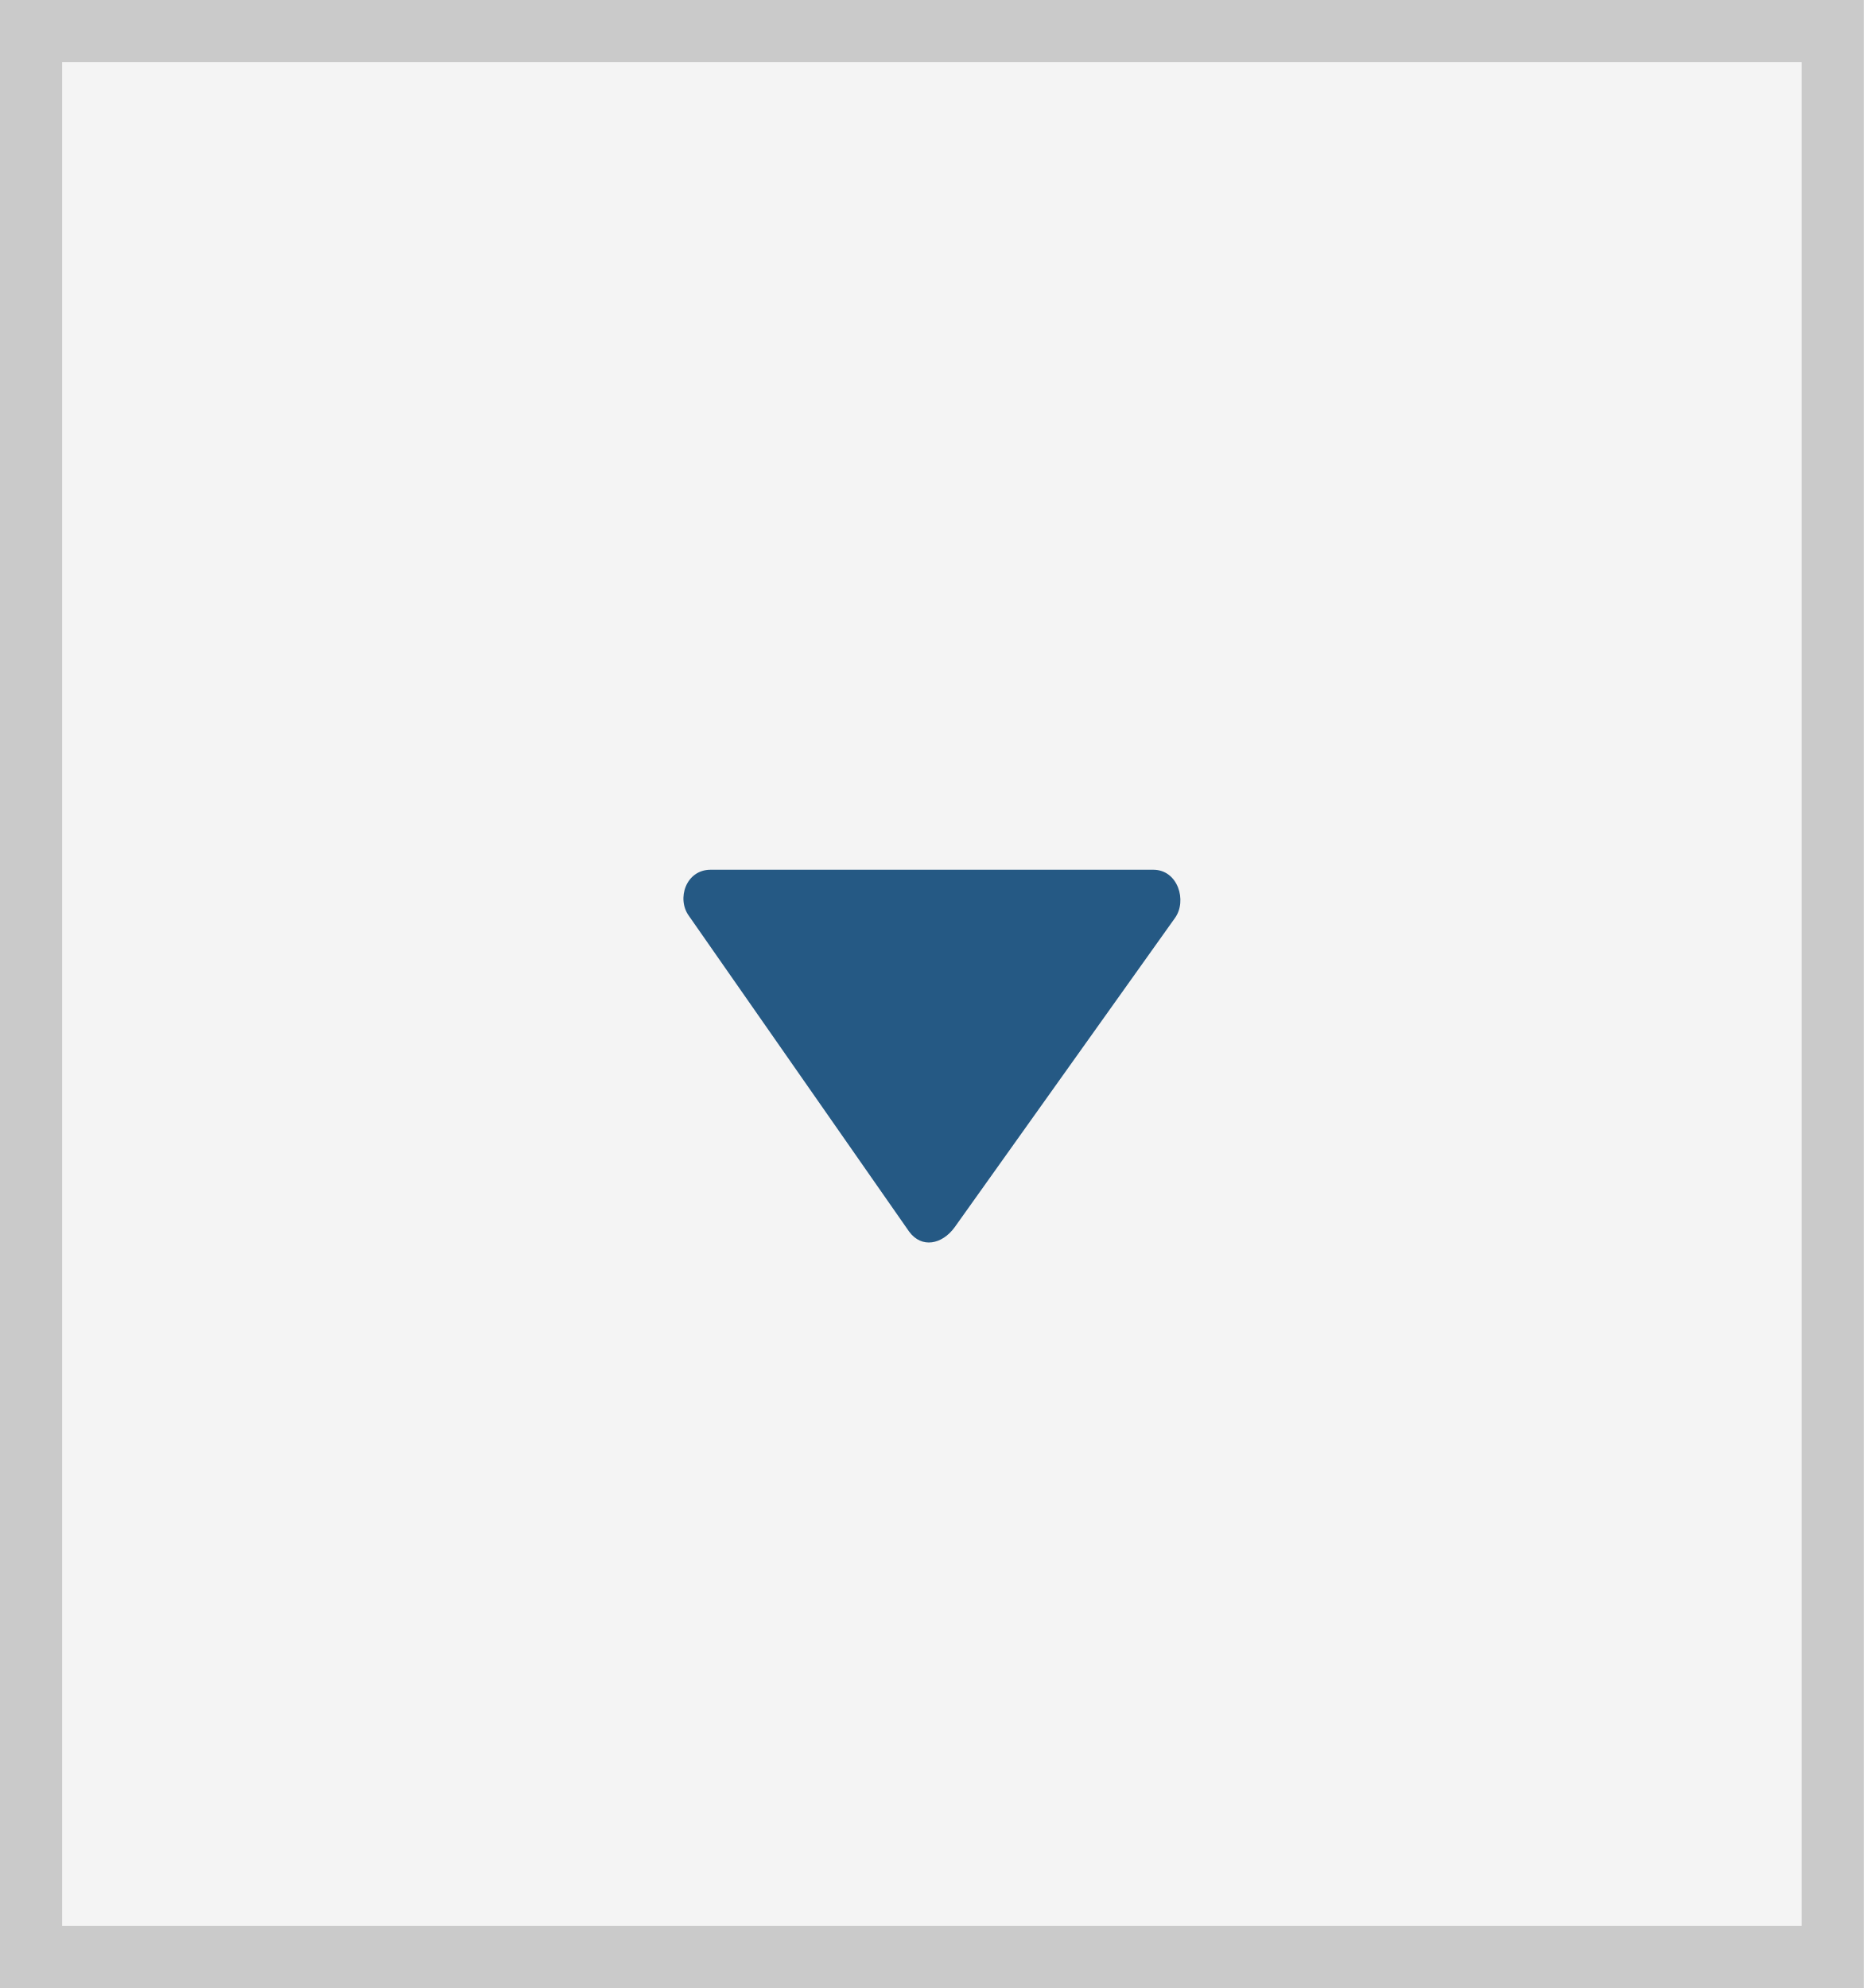
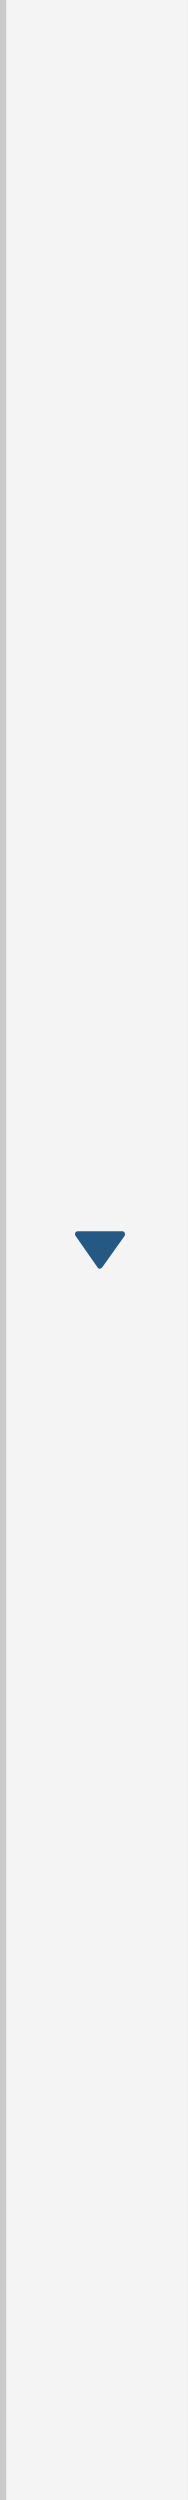
- <svg xmlns="http://www.w3.org/2000/svg" xmlns:xlink="http://www.w3.org/1999/xlink" width="30px" height="32px" viewBox="0 0 30 32" version="1.1">
-   <defs>
-     <rect id="path-1" x="0" y="0" width="30" height="32" />
-     <mask id="mask-2" maskContentUnits="userSpaceOnUse" maskUnits="objectBoundingBox" x="0" y="0" width="30" height="32" fill="white">
-       <use xlink:href="#path-1" />
-     </mask>
-   </defs>
+ <svg xmlns="http://www.w3.org/2000/svg" width="30px" height="400px" viewBox="0 0 30 400" version="1.1">
+   <defs />
  <g id="Page-1" stroke="none" stroke-width="1" fill="none" fill-rule="evenodd">
-     <g id="Contacts" transform="translate(-535, -392)">
-       <g id="selectDropDown" transform="translate(535, 392)">
-         <use id="Rectangle-59" stroke="#CACACA" mask="url(#mask-2)" stroke-width="2" fill="#F4F4F4" xlink:href="#path-1" />
-         <path d="M18,13.437 L18,20.564 C18,20.96 17.5,21.112 17.223,20.912 L12.245,17.366 C11.968,17.164 11.9,16.835 12.176,16.633 L17.257,13.089 C17.534,12.887 18,13.042 18,13.437 L18,13.437 Z" id="Shape" fill="#255984" transform="translate(15, 17) rotate(270) translate(-15, -17) " />
-       </g>
+     <g id="select-drop-down">
+       <rect id="Rectangle-59" fill="#F4F4F4" x="0" y="0" width="30" height="400" />
+       <path d="M19,196.437 L19,203.564 C19,203.96 18.5,204.112 18.223,203.912 L13.245,200.366 C12.968,200.164 12.9,199.835 13.176,199.633 L18.257,196.089 C18.534,195.887 19,196.042 19,196.437 L19,196.437 Z" id="Shape" fill="#255984" transform="translate(16, 200) rotate(270) translate(-16, -200) " />
+       <path d="M0.5,-2.5 L0.5,400" id="Line" stroke="#CACACA" stroke-linecap="square" />
    </g>
  </g>
</svg>
